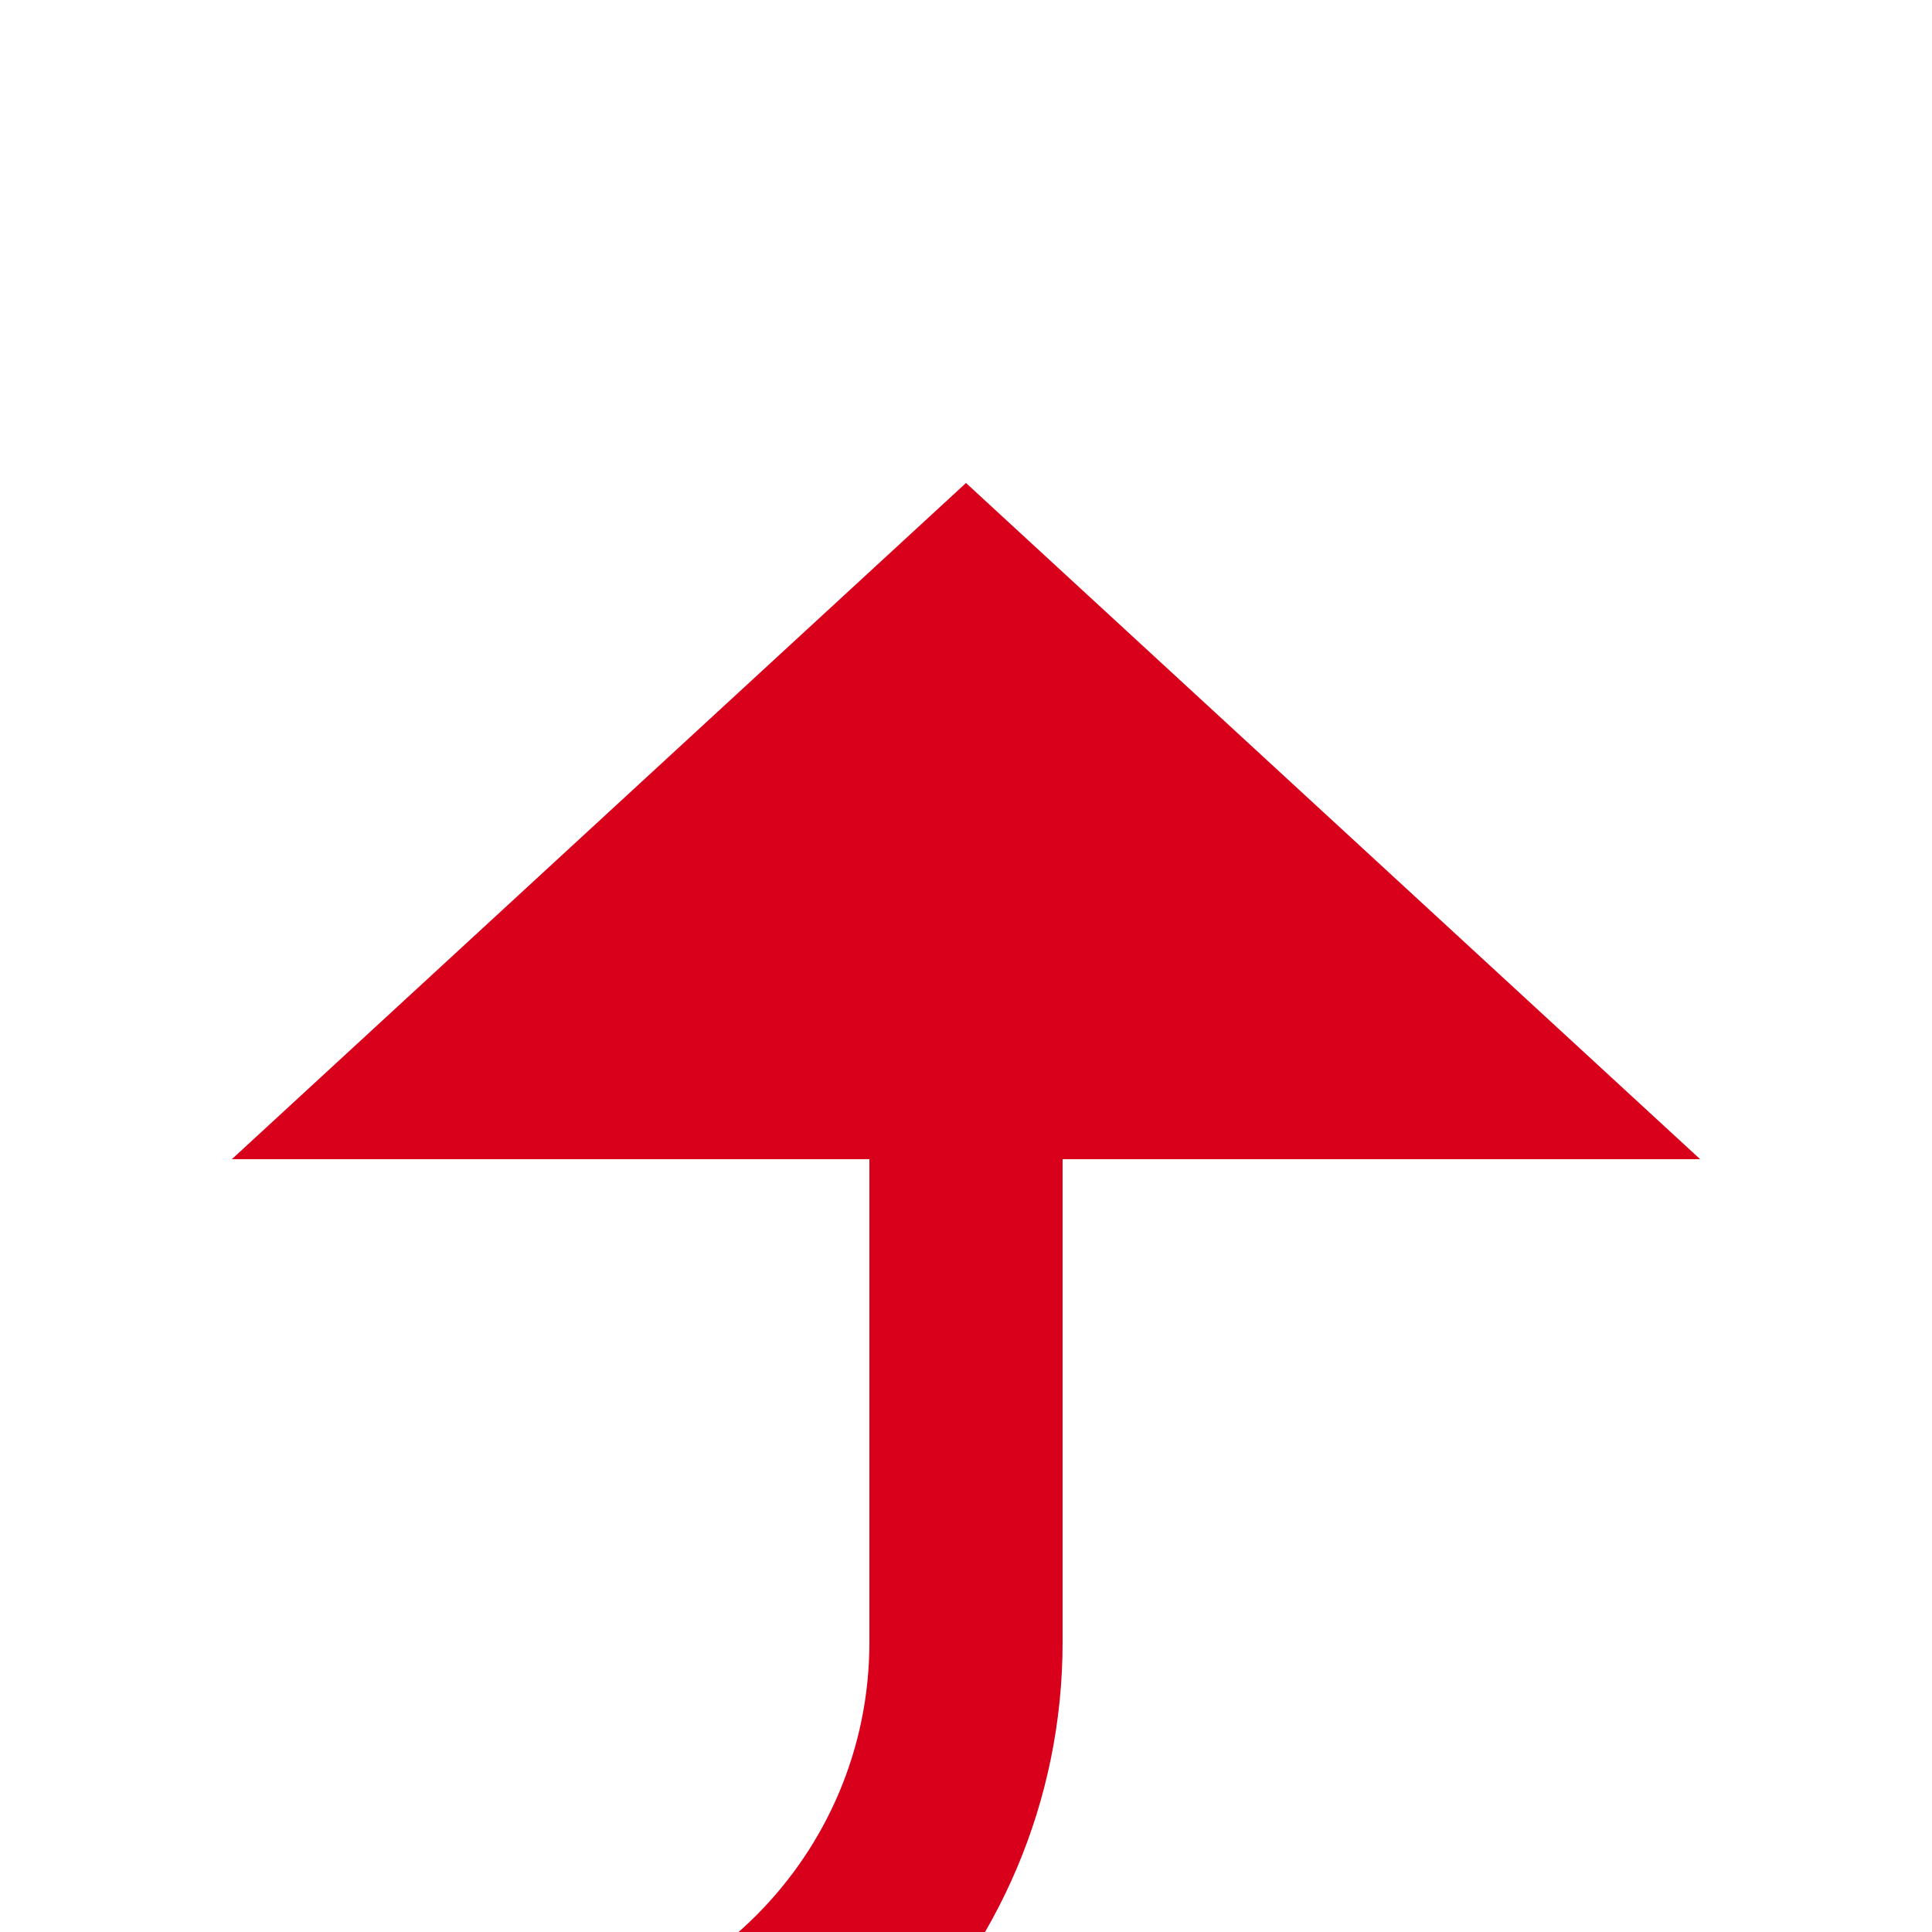
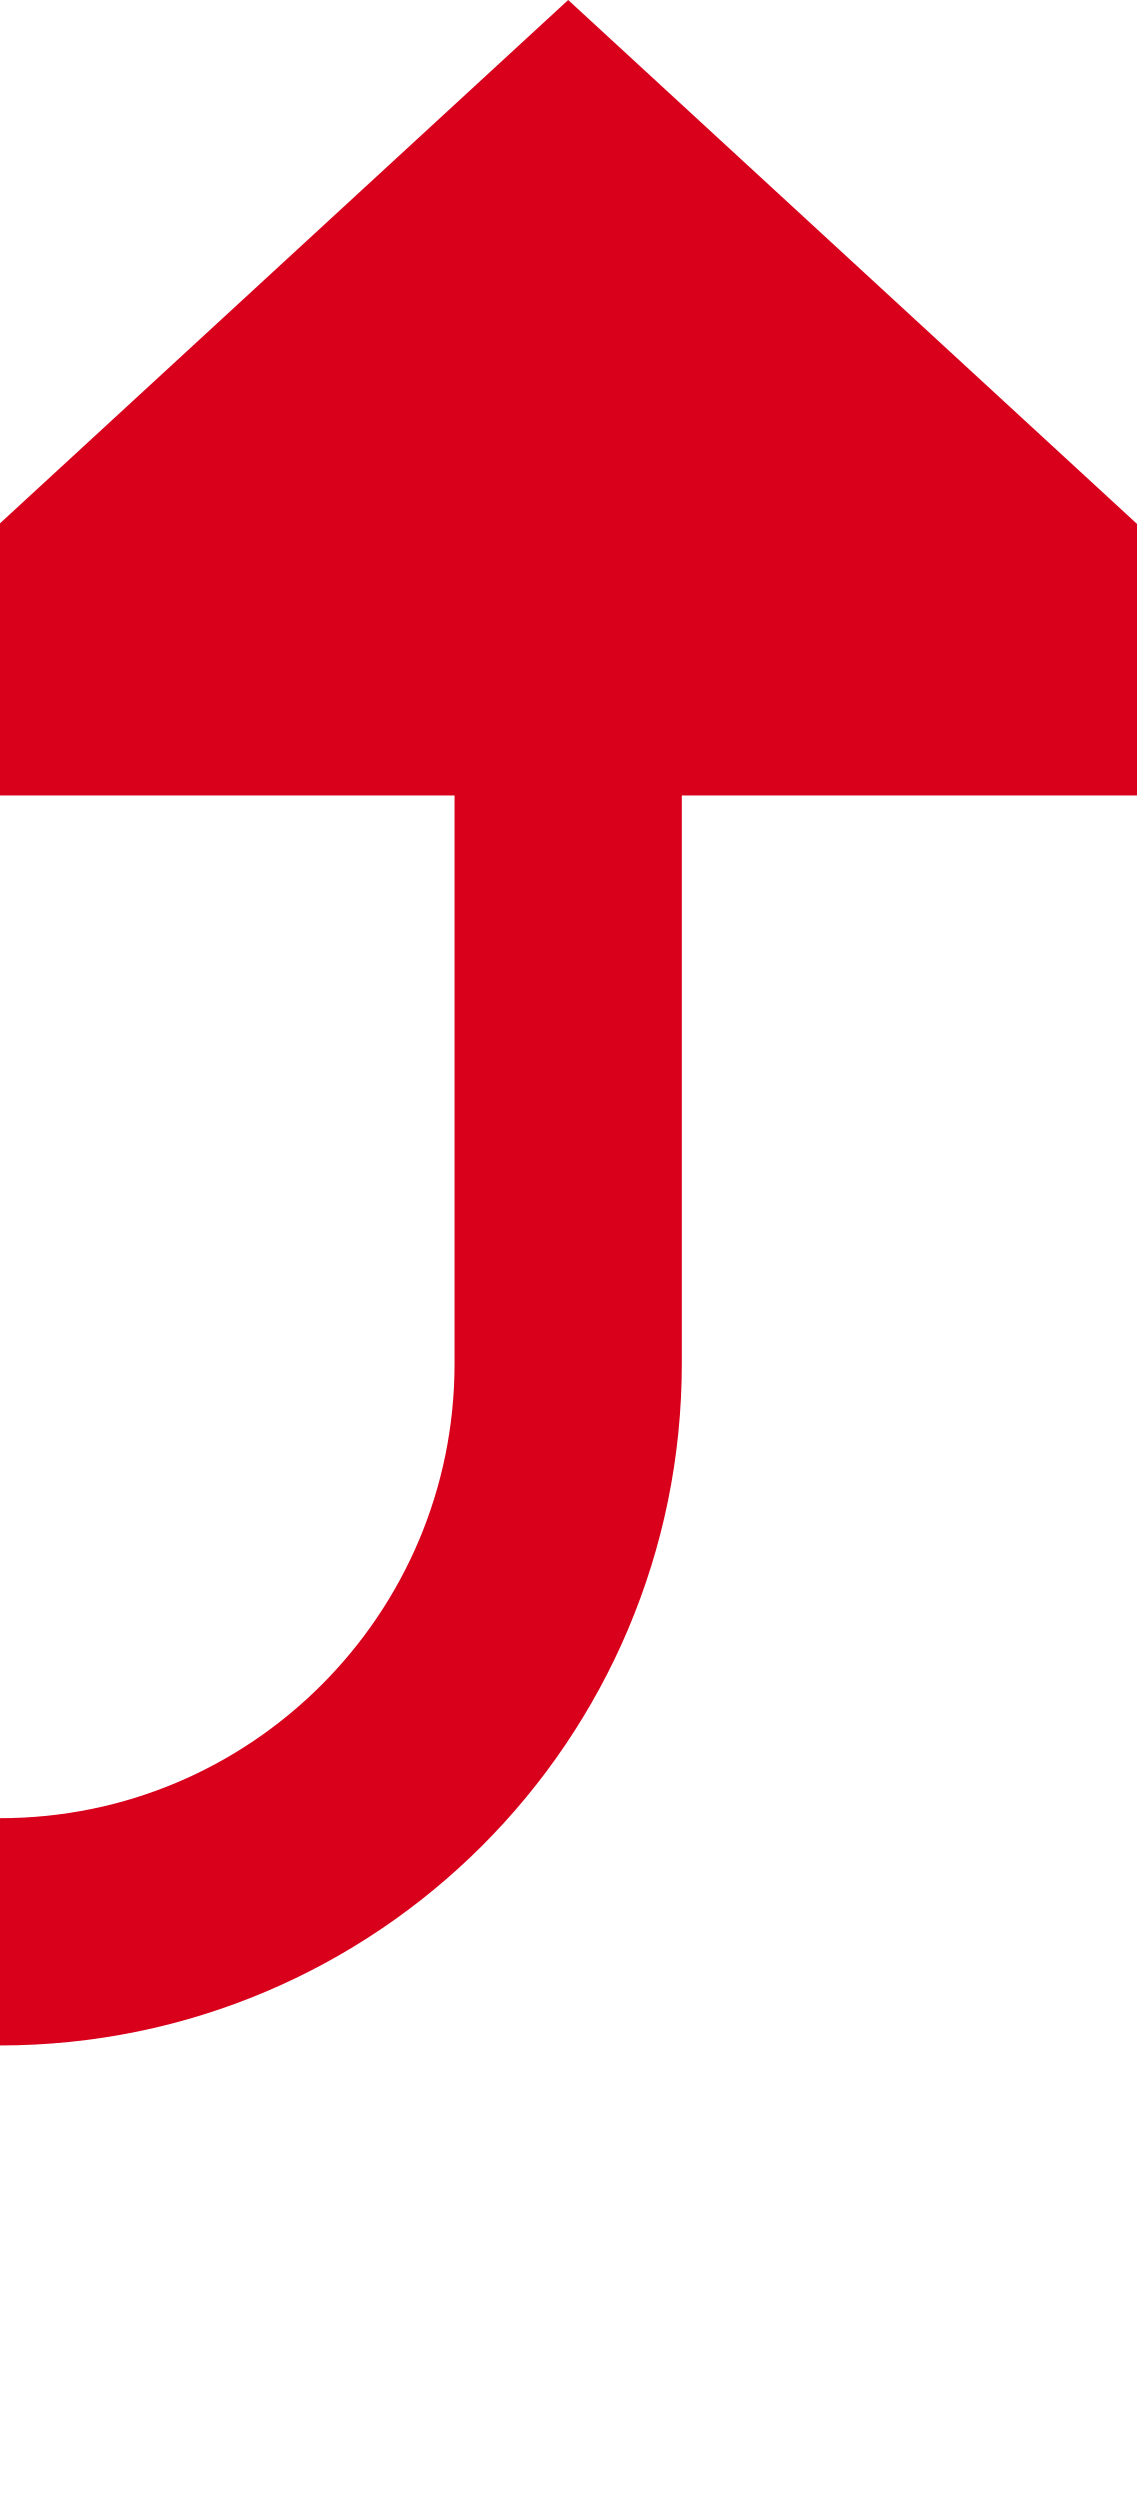
- <svg xmlns="http://www.w3.org/2000/svg" version="1.1" width="20px" height="20px" preserveAspectRatio="xMinYMid meet" viewBox="411 5859  20 18">
-   <path d="M 221 5859  L 221 5875  A 5 5 0 0 0 226 5880 L 416 5880  A 5 5 0 0 0 421 5875 L 421 5869  " stroke-width="2" stroke="#d9001b" fill="none" />
-   <path d="M 428.6 5870  L 421 5863  L 413.4 5870  L 428.6 5870  Z " fill-rule="nonzero" fill="#d9001b" stroke="none" />
+ <svg xmlns="http://www.w3.org/2000/svg" version="1.1" width="10px" height="22px" preserveAspectRatio="xMidYMin meet" viewBox="662 5873  8 22">
+   <path d="M 505 5862  L 555 5862  A 5 5 0 0 1 560 5867 L 560 5885  A 5 5 0 0 0 565 5890 L 661 5890  A 5 5 0 0 0 666 5885 L 666 5879  " stroke-width="2" stroke="#d9001b" fill="none" />
+   <path d="M 673.6 5880  L 666 5873  L 658.4 5880  L 673.6 5880  Z " fill-rule="nonzero" fill="#d9001b" stroke="none" />
</svg>
